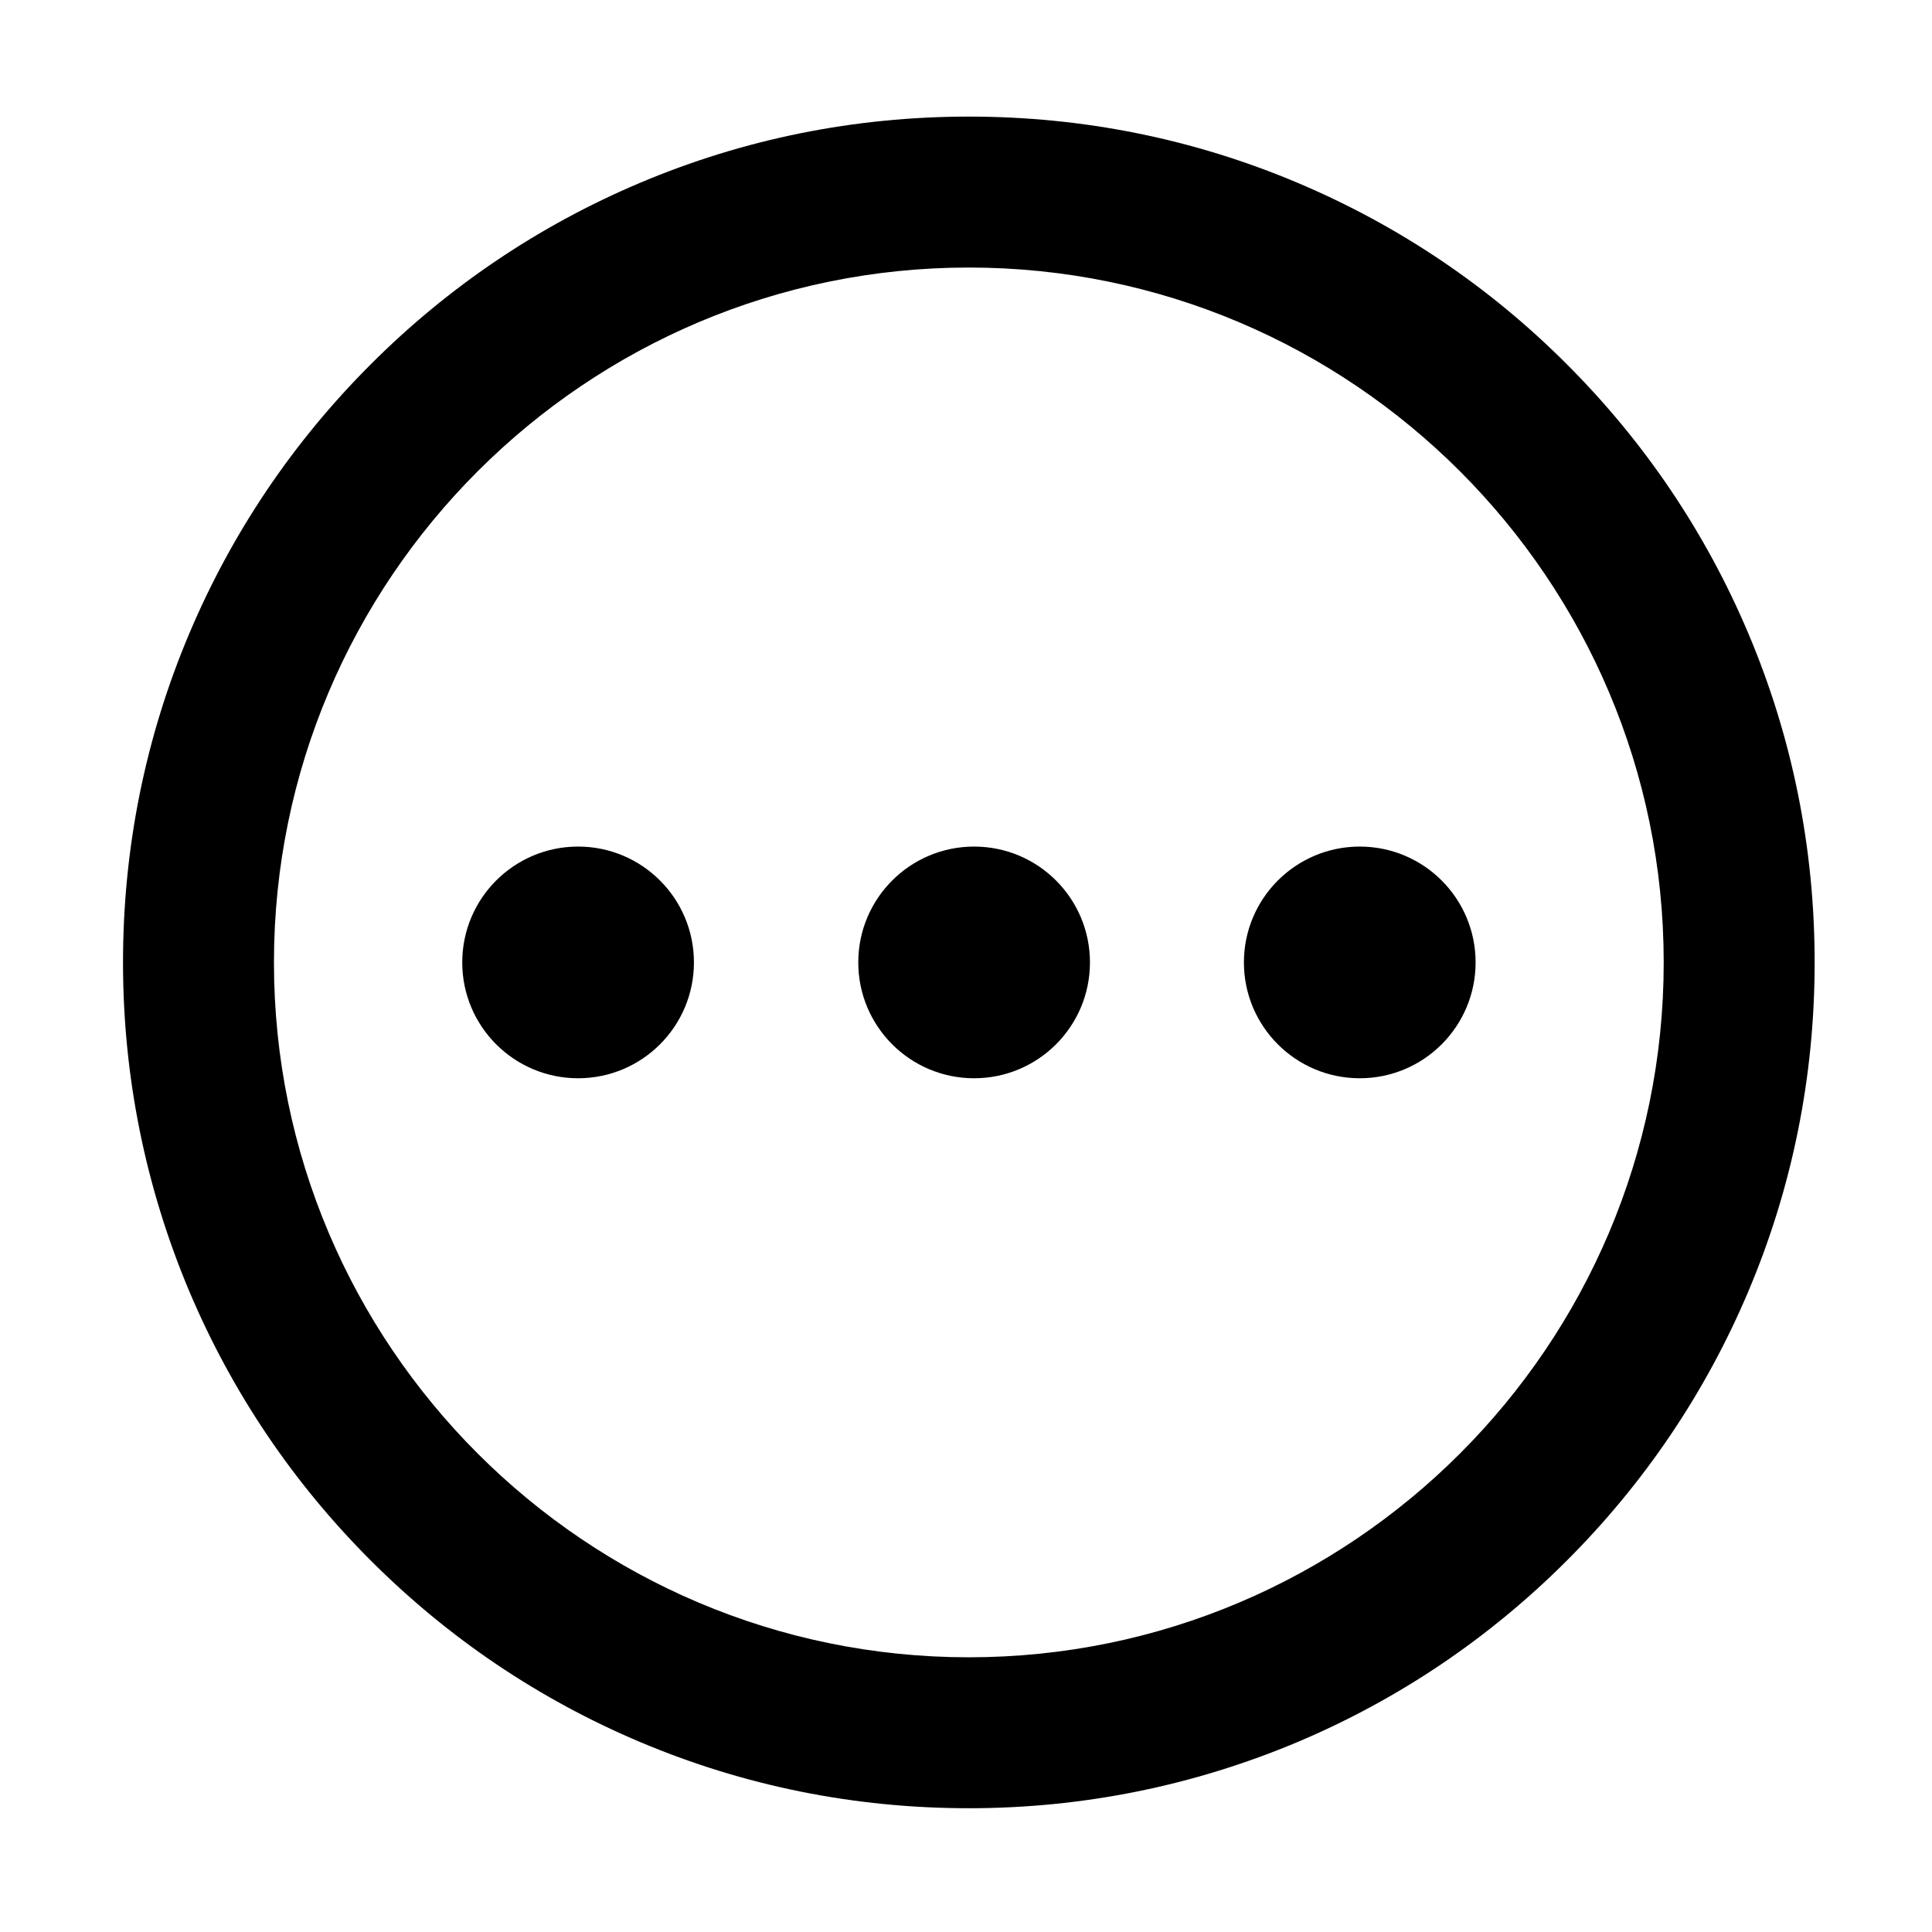
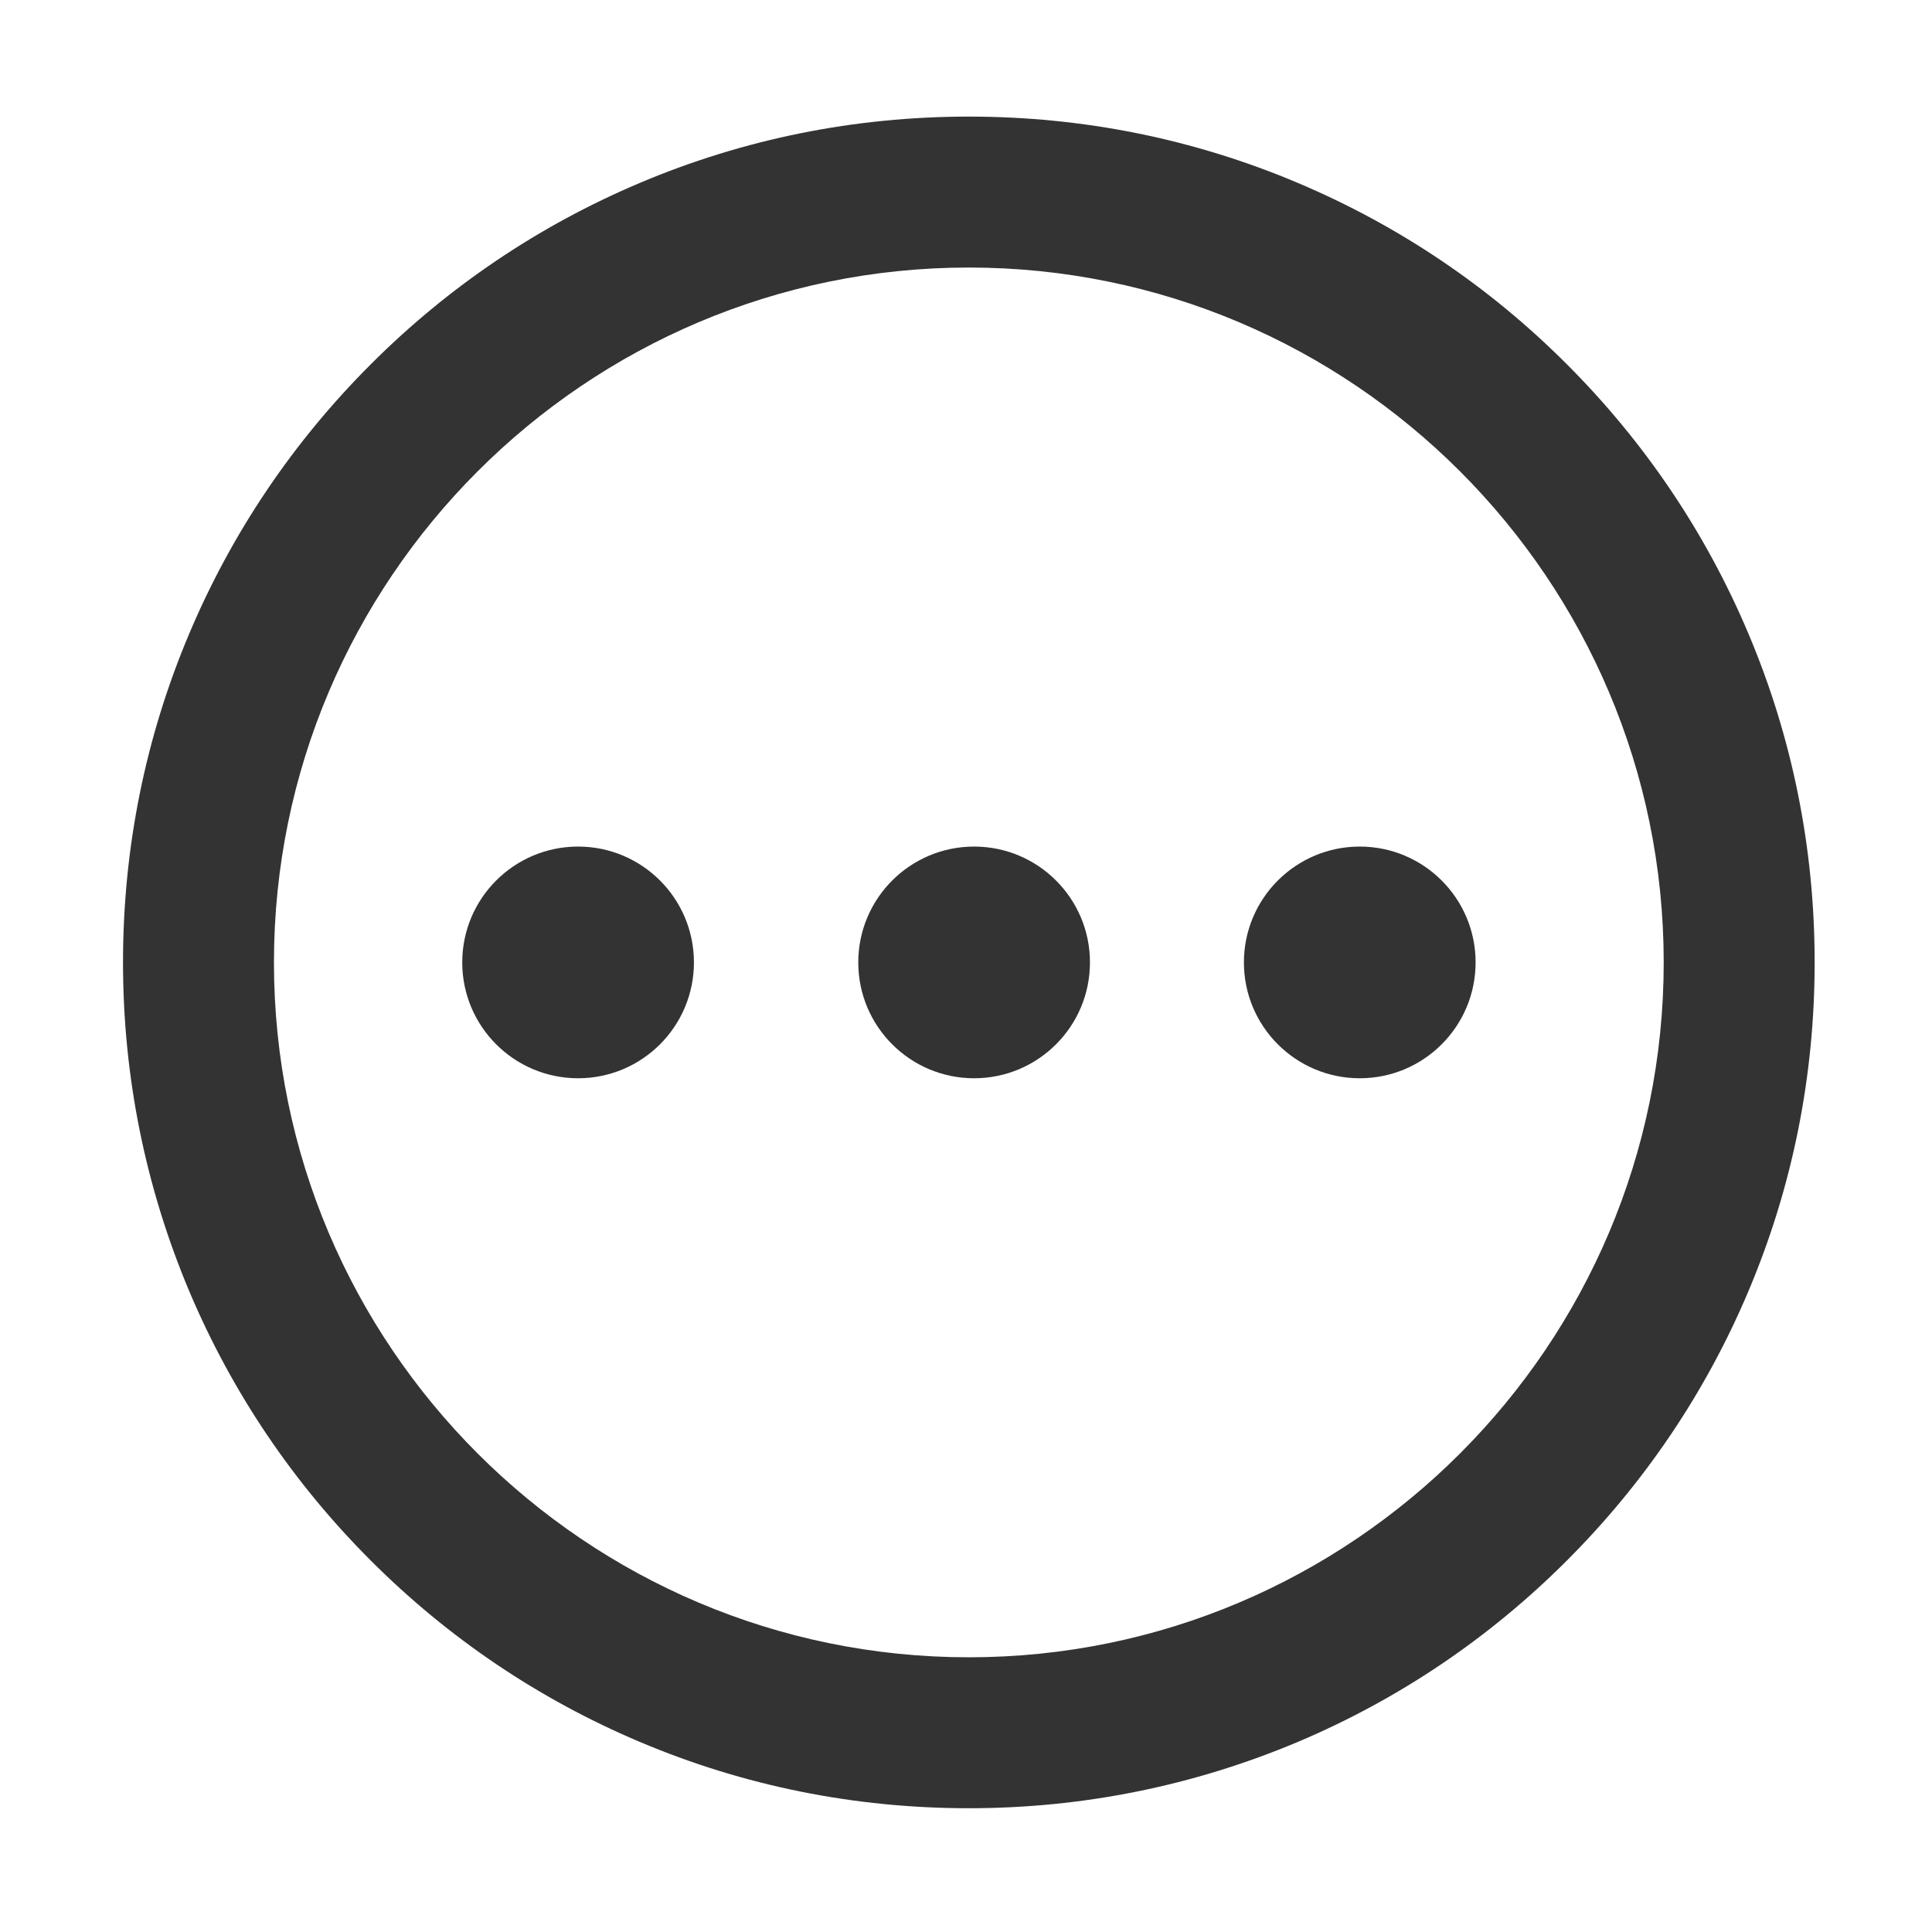
<svg xmlns="http://www.w3.org/2000/svg" class="icon" width="200px" height="200.00px" viewBox="0 0 1024 1024" version="1.1">
-   <path fill="#000000" d="M926.6 335.6c-22.6-53.4-54.9-101.3-96.1-142.5-41.1-41.2-89.1-73.5-142.5-96.1-55.3-23.4-114-35.2-174.5-35.2S394.3 73.6 339 97c-53.4 22.6-101.3 54.9-142.5 96.1-41.2 41.2-73.5 89.1-96.1 142.5-23.4 55.3-35.2 114-35.2 174.5s11.9 119.2 35.2 174.5c22.6 53.4 54.9 101.3 96.1 142.5 41.2 41.2 89.1 73.5 142.5 96.1 55.3 23.4 114 35.2 174.5 35.2s119.2-11.9 174.5-35.2c53.4-22.6 101.3-54.9 142.5-96.1 41.2-41.2 73.5-89.1 96.1-142.5 23.4-55.3 35.2-114 35.2-174.5S950 390.9 926.6 335.6zM513.5 878.4c-203.1 0-368.3-165.2-368.3-368.3s165.2-368.3 368.3-368.3c203.1 0 368.3 165.2 368.3 368.3S716.6 878.4 513.5 878.4zM306.4 510.1m-61.4 0a61.4 61.4 0 1 0 122.8 0 61.4 61.4 0 1 0-122.8 0ZM516.3 510.1m-61.4 0a61.4 61.4 0 1 0 122.8 0 61.4 61.4 0 1 0-122.8 0ZM720.7 510.1m-61.4 0a61.4 61.4 0 1 0 122.8 0 61.4 61.4 0 1 0-122.8 0Z" />
+   <path fill="#333" d="M926.6 335.6c-22.6-53.4-54.9-101.3-96.1-142.5-41.1-41.2-89.1-73.5-142.5-96.1-55.3-23.4-114-35.2-174.5-35.2S394.3 73.6 339 97c-53.4 22.6-101.3 54.9-142.5 96.1-41.2 41.2-73.5 89.1-96.1 142.5-23.4 55.3-35.2 114-35.2 174.5s11.9 119.2 35.2 174.5c22.6 53.4 54.9 101.3 96.1 142.5 41.2 41.2 89.1 73.5 142.5 96.1 55.3 23.4 114 35.2 174.5 35.2s119.2-11.9 174.5-35.2c53.4-22.6 101.3-54.9 142.5-96.1 41.2-41.2 73.5-89.1 96.1-142.5 23.4-55.3 35.2-114 35.2-174.5S950 390.9 926.6 335.6zM513.5 878.4c-203.1 0-368.3-165.2-368.3-368.3s165.2-368.3 368.3-368.3c203.1 0 368.3 165.2 368.3 368.3S716.6 878.4 513.5 878.4zM306.4 510.1m-61.4 0a61.4 61.4 0 1 0 122.8 0 61.4 61.4 0 1 0-122.8 0ZM516.3 510.1m-61.4 0a61.4 61.4 0 1 0 122.8 0 61.4 61.4 0 1 0-122.8 0ZM720.7 510.1m-61.4 0a61.4 61.4 0 1 0 122.8 0 61.4 61.4 0 1 0-122.8 0Z" />
</svg>
